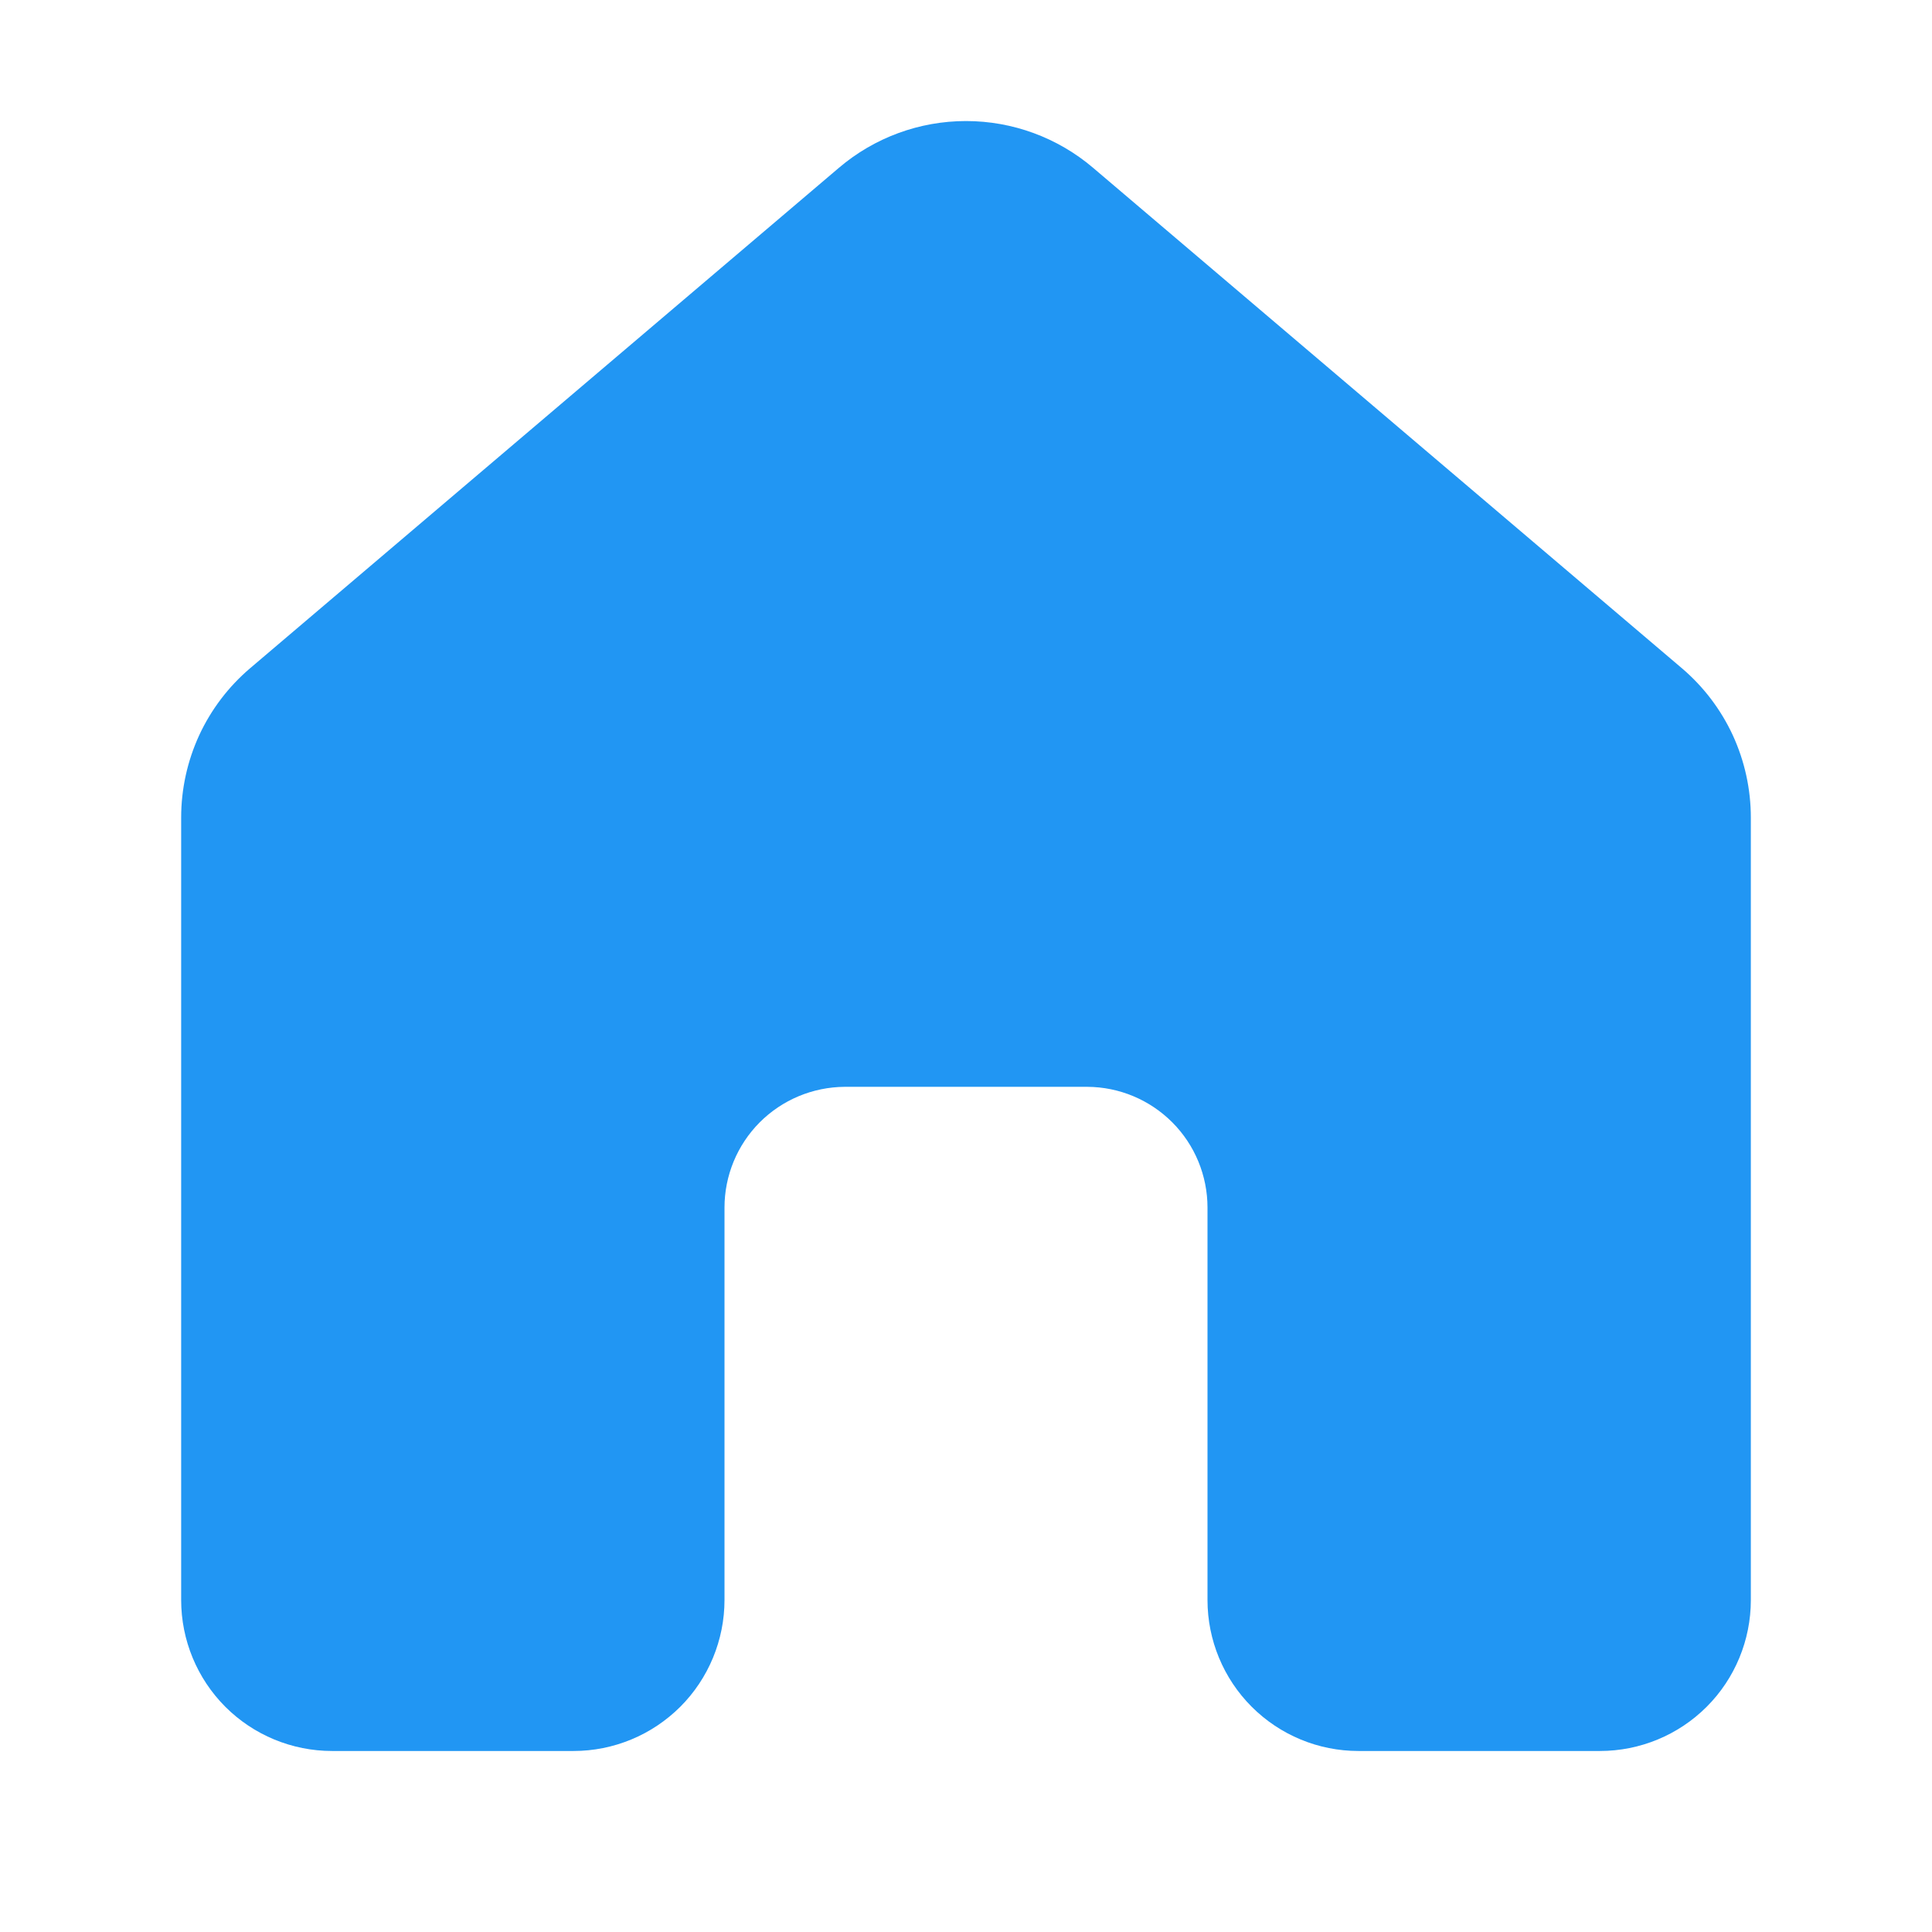
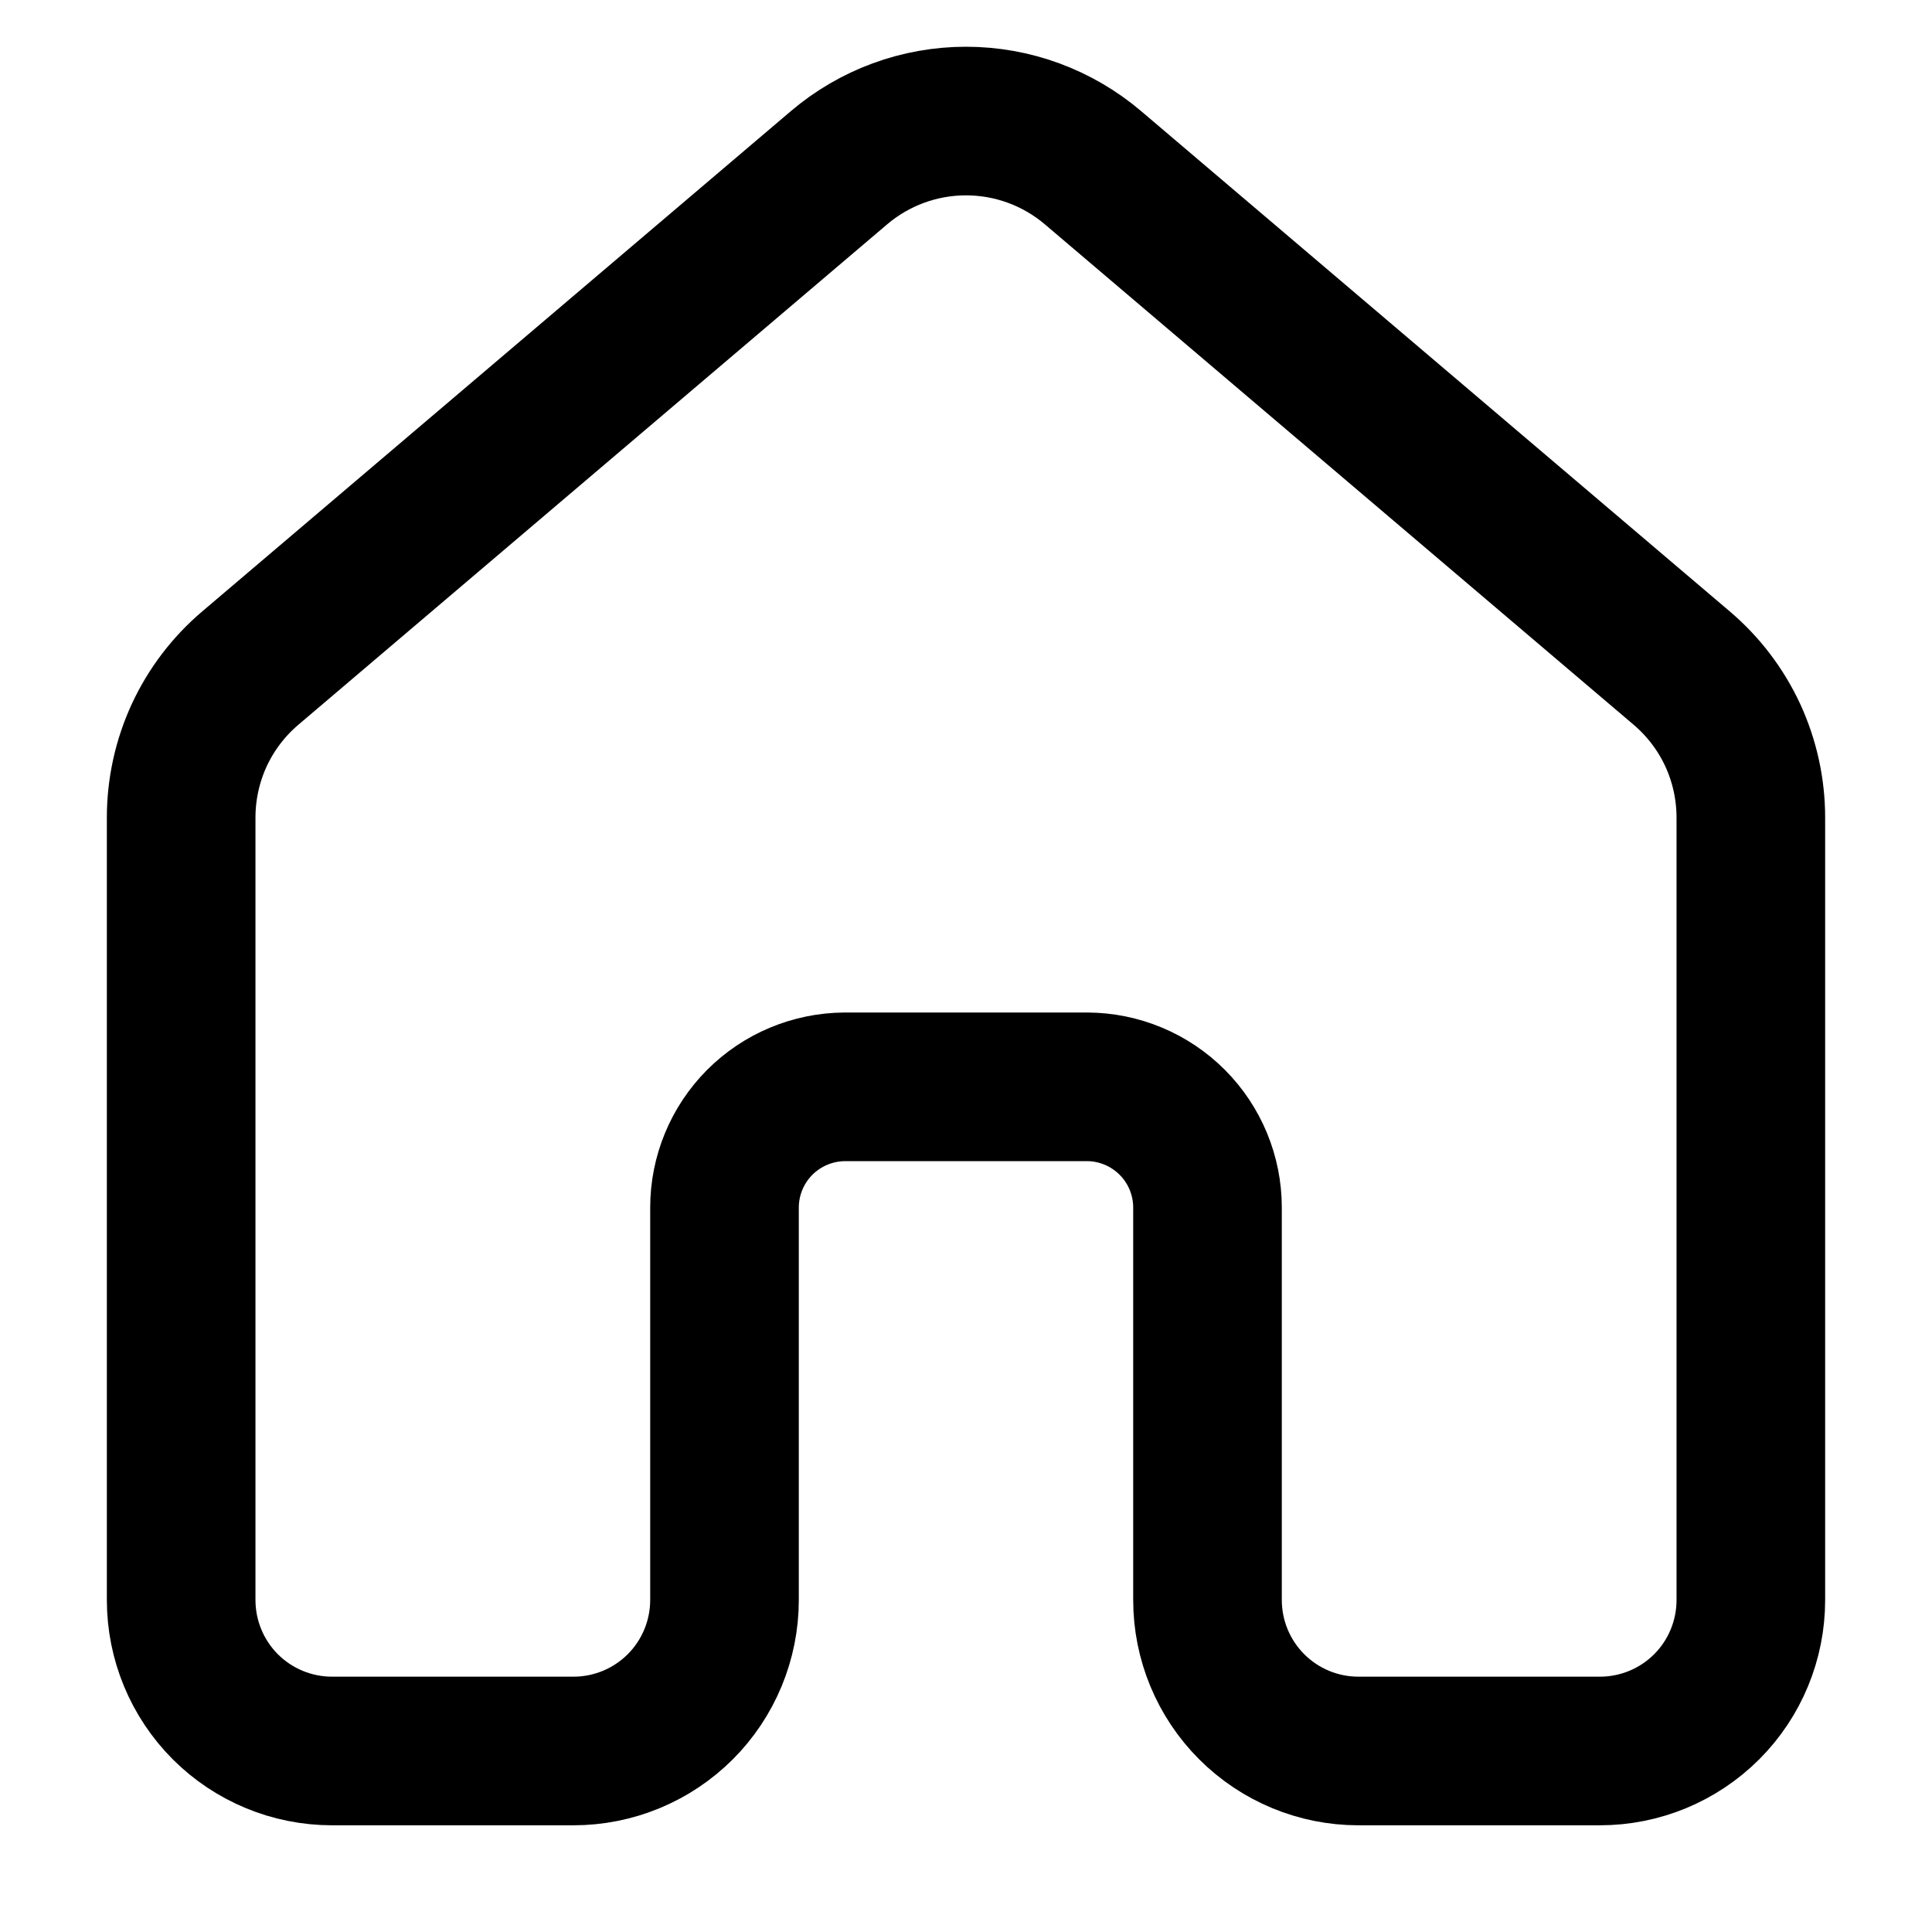
<svg xmlns="http://www.w3.org/2000/svg" width="26" height="26" viewBox="0 0 26 26" fill="none">
-   <path d="M11.29 2.258C11.767 1.852 12.373 1.629 13 1.629C13.627 1.629 14.233 1.852 14.71 2.258L22.632 8.991C22.924 9.239 23.158 9.547 23.319 9.894C23.479 10.242 23.562 10.62 23.562 11.003V21.533C23.562 22.071 23.349 22.588 22.968 22.969C22.587 23.35 22.07 23.564 21.531 23.564H18.281C17.742 23.564 17.226 23.35 16.845 22.969C16.464 22.588 16.25 22.071 16.25 21.533V16.251C16.25 15.822 16.08 15.409 15.777 15.105C15.473 14.8 15.062 14.628 14.632 14.626H11.367C10.937 14.629 10.526 14.801 10.223 15.105C9.92 15.41 9.75 15.822 9.75 16.251V21.533C9.75 21.799 9.697 22.064 9.595 22.31C9.493 22.556 9.344 22.78 9.155 22.969C8.966 23.157 8.743 23.307 8.496 23.409C8.25 23.511 7.986 23.564 7.719 23.564H4.469C3.93 23.564 3.413 23.35 3.032 22.969C2.652 22.588 2.438 22.071 2.438 21.533V11.003C2.438 10.62 2.521 10.242 2.681 9.894C2.842 9.547 3.076 9.239 3.368 8.991L11.29 2.258Z" fill="#2196F3" />
+   <path d="M11.29 2.258C11.767 1.852 12.373 1.629 13 1.629C13.627 1.629 14.233 1.852 14.71 2.258L22.632 8.991C22.924 9.239 23.158 9.547 23.319 9.894C23.479 10.242 23.562 10.62 23.562 11.003V21.533C23.562 22.071 23.349 22.588 22.968 22.969C22.587 23.35 22.07 23.564 21.531 23.564H18.281C17.742 23.564 17.226 23.35 16.845 22.969C16.464 22.588 16.25 22.071 16.25 21.533V16.251C16.25 15.822 16.08 15.409 15.777 15.105C15.473 14.8 15.062 14.628 14.632 14.626H11.367C10.937 14.629 10.526 14.801 10.223 15.105C9.92 15.41 9.75 15.822 9.75 16.251V21.533C9.75 21.799 9.697 22.064 9.595 22.31C9.493 22.556 9.344 22.78 9.155 22.969C8.966 23.157 8.743 23.307 8.496 23.409C8.25 23.511 7.986 23.564 7.719 23.564H4.469C3.93 23.564 3.413 23.35 3.032 22.969C2.652 22.588 2.438 22.071 2.438 21.533V11.003C2.438 10.62 2.521 10.242 2.681 9.894C2.842 9.547 3.076 9.239 3.368 8.991L11.29 2.258Z" stroke="currentColor" stroke-width="2" fill="none" />
</svg>
